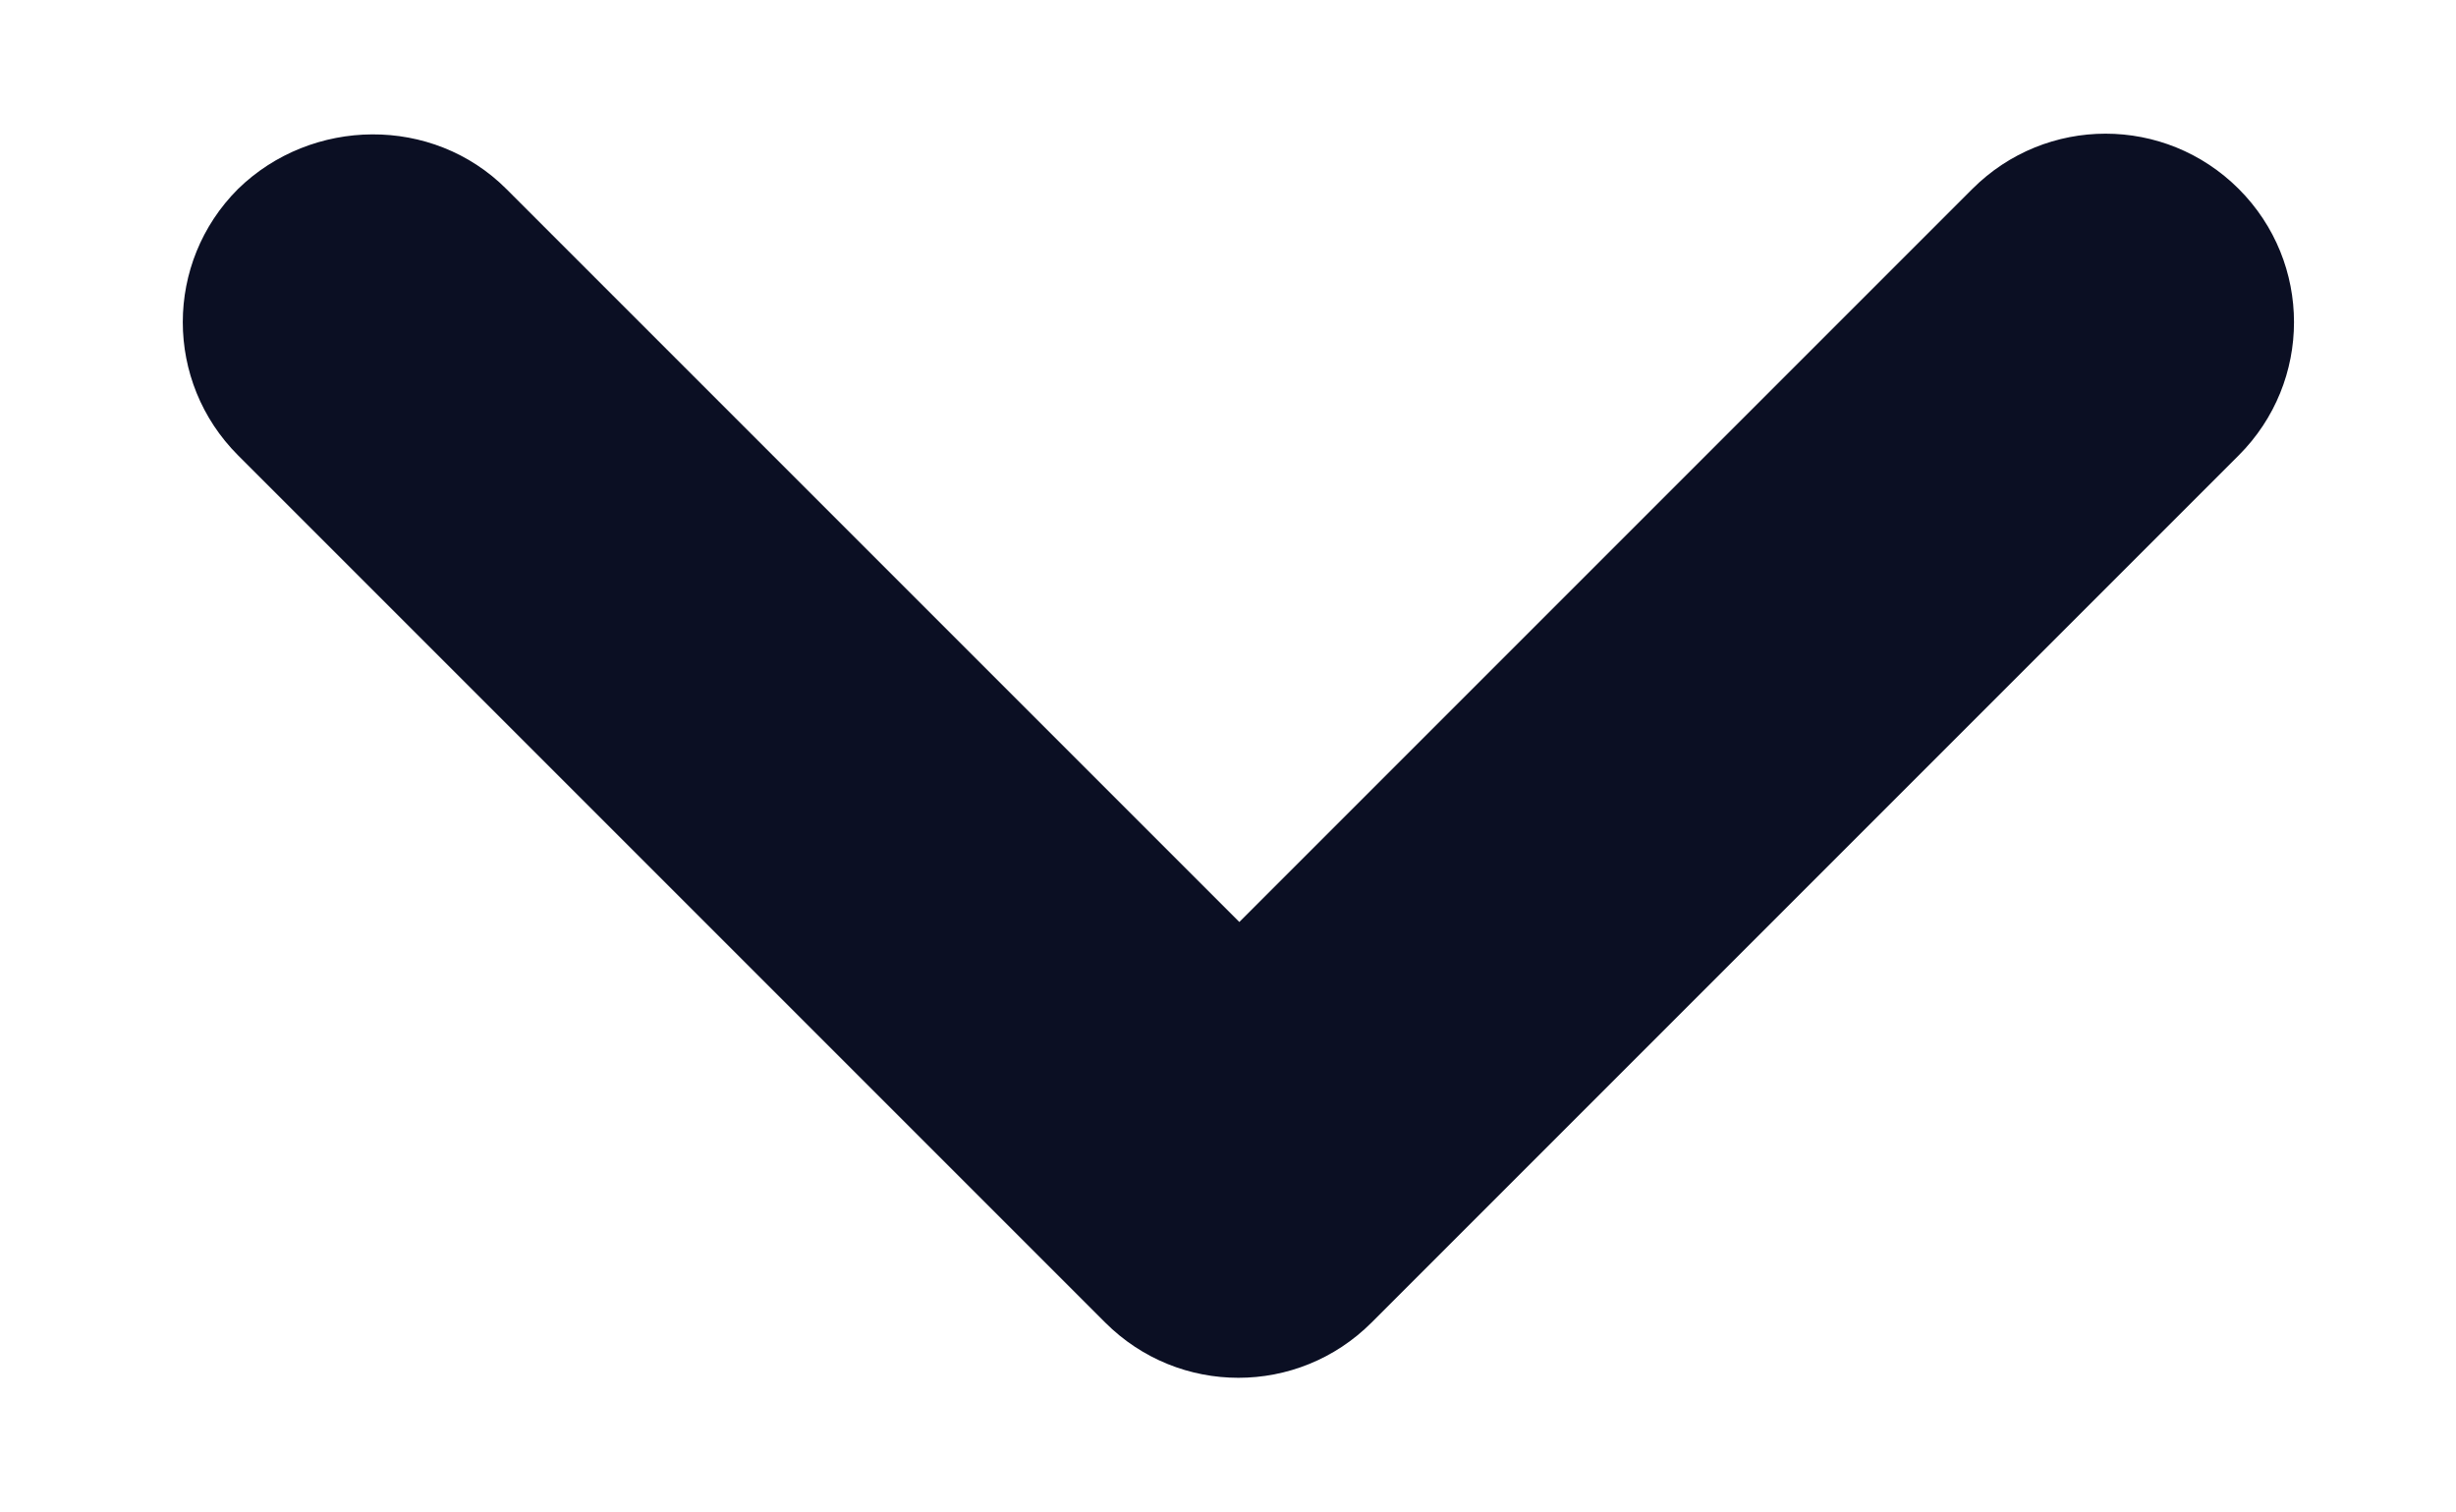
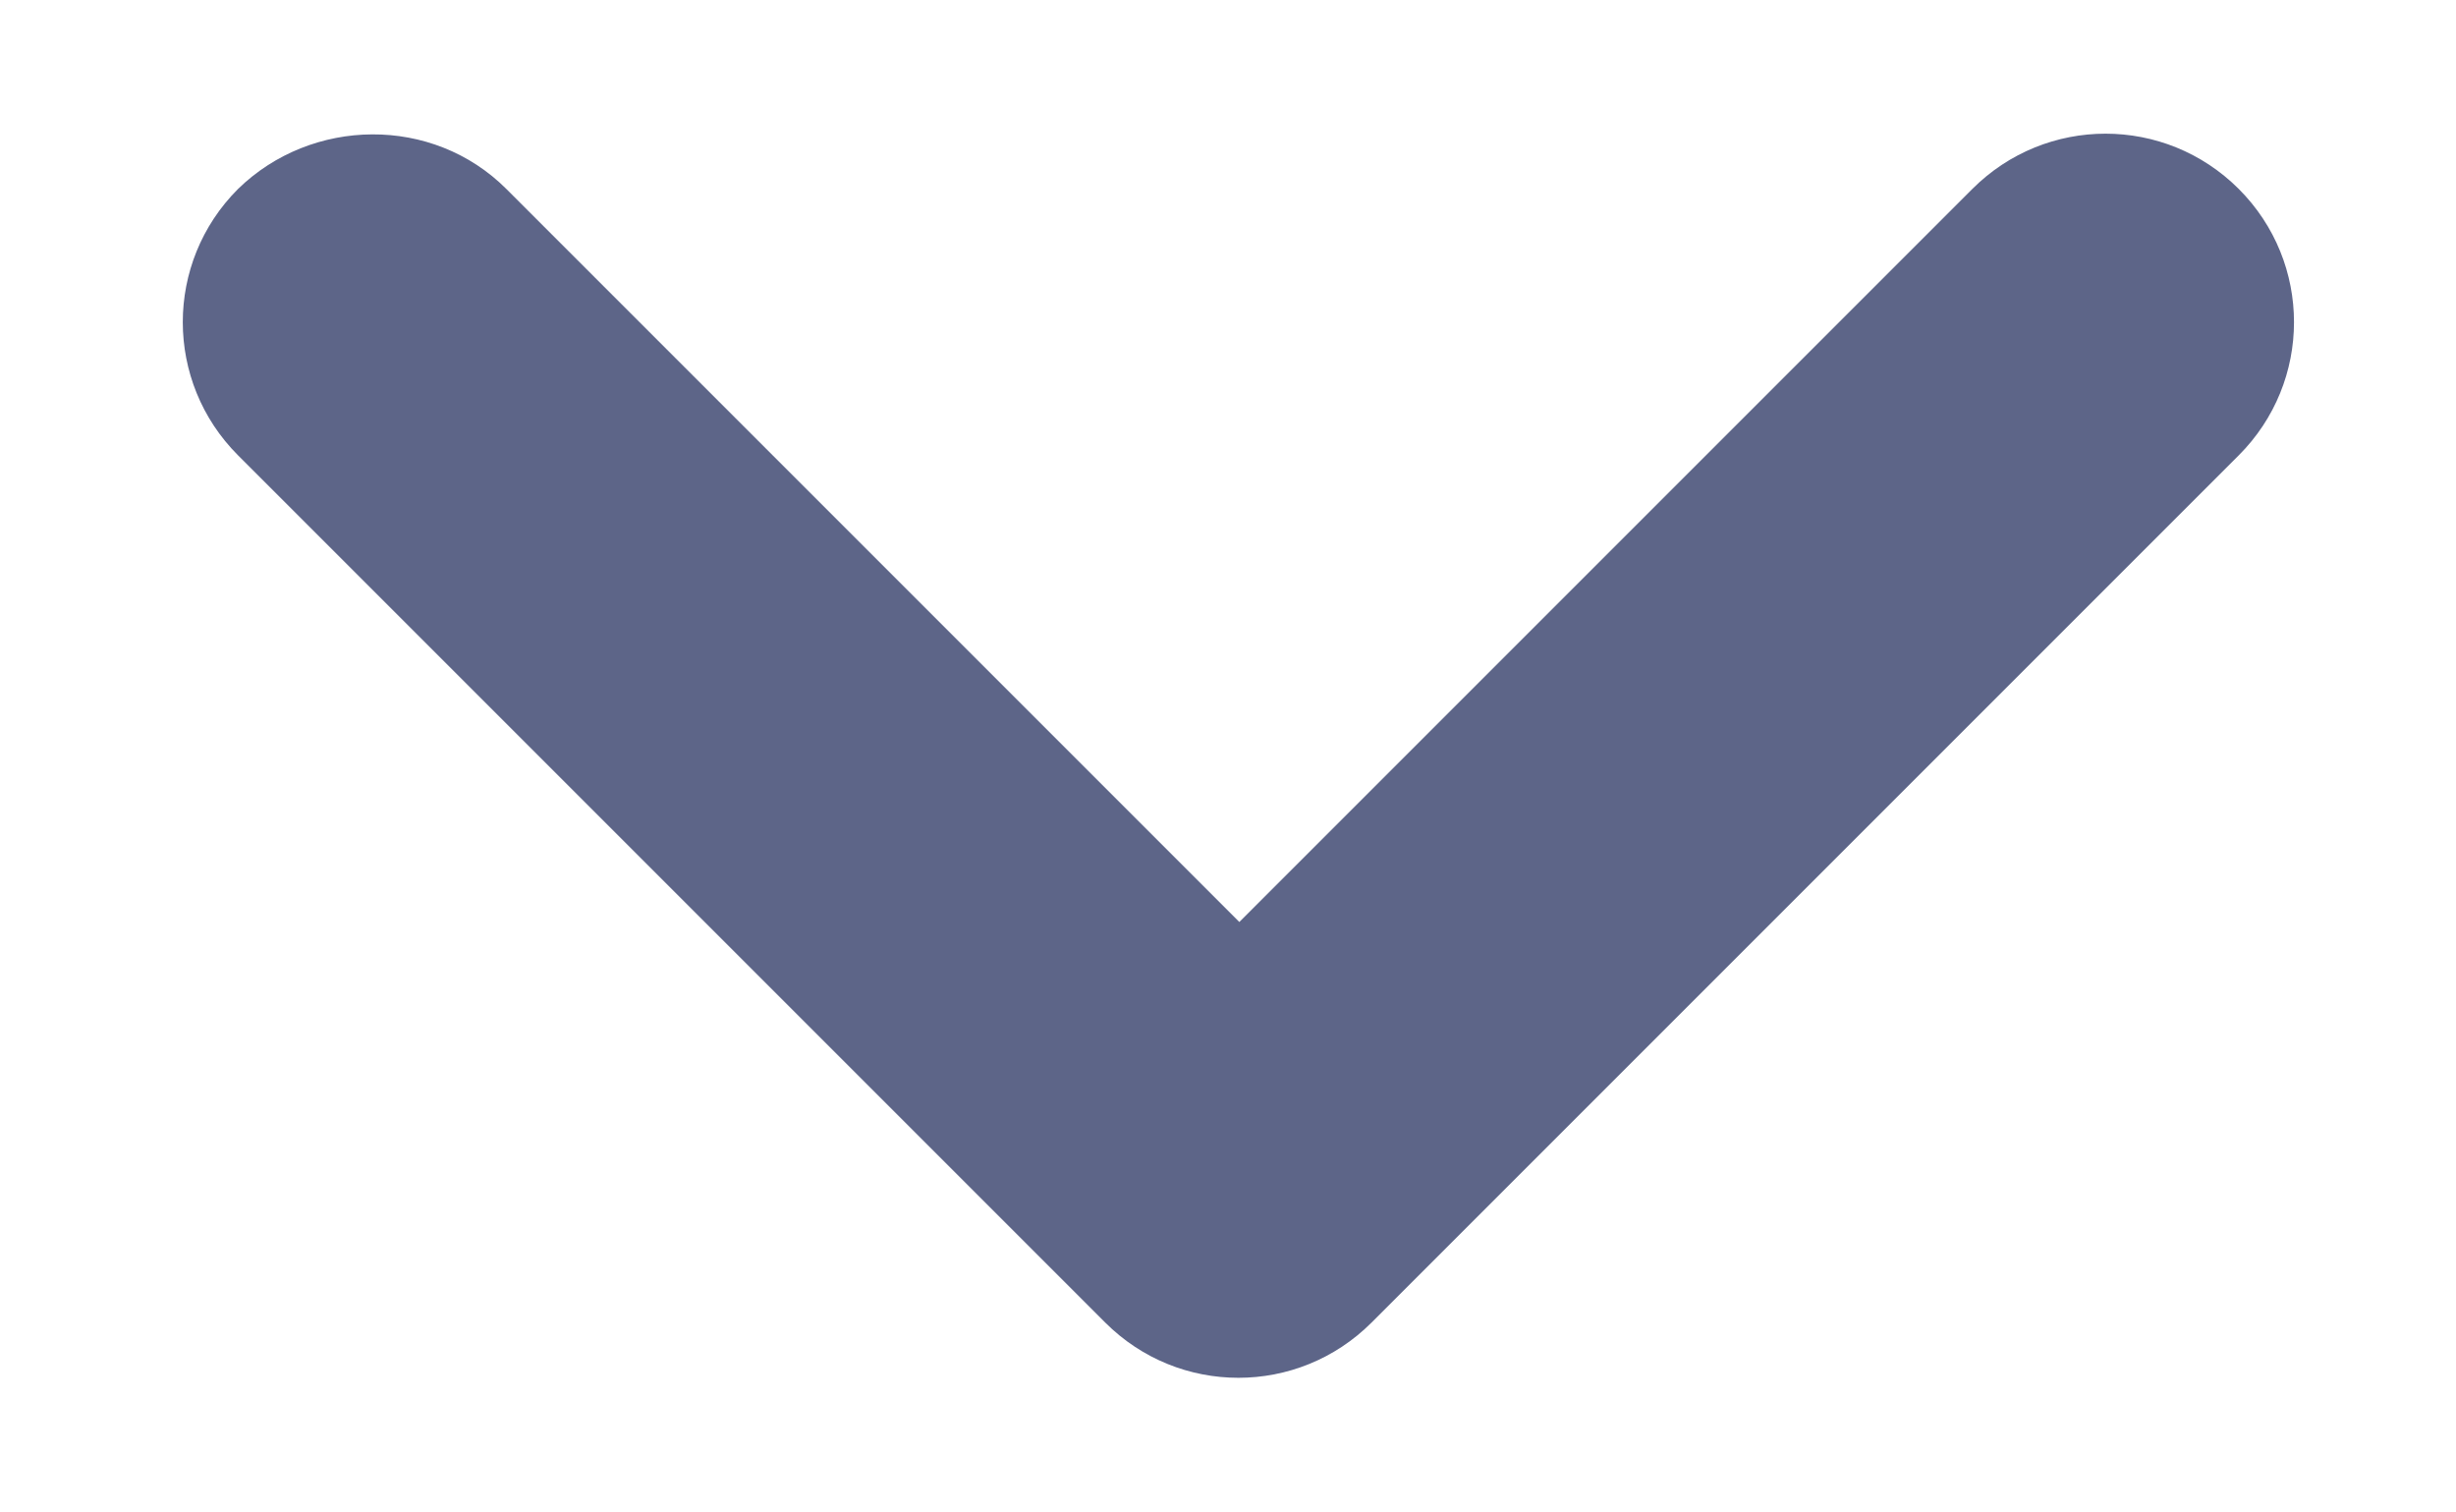
<svg xmlns="http://www.w3.org/2000/svg" width="13" height="8" viewBox="0 0 13 8" fill="none">
-   <path d="M2.68 1L6.56 4.88L10.44 1C10.83 0.61 11.46 0.61 11.85 1C12.24 1.39 12.24 2.02 11.85 2.41L7.26 7C6.87 7.39 6.24 7.39 5.85 7L1.26 2.41C0.87 2.02 0.87 1.39 1.26 1C1.65 0.62 2.29 0.61 2.68 1Z" fill="#0B0F23" />
+   <path d="M2.68 1L6.56 4.88L10.44 1C10.83 0.61 11.46 0.61 11.85 1C12.24 1.39 12.24 2.02 11.85 2.41L7.26 7C6.87 7.39 6.24 7.39 5.85 7L1.26 2.41C0.87 2.02 0.87 1.39 1.26 1C1.65 0.62 2.29 0.61 2.68 1Z" fill="#5D6588" />
</svg>
